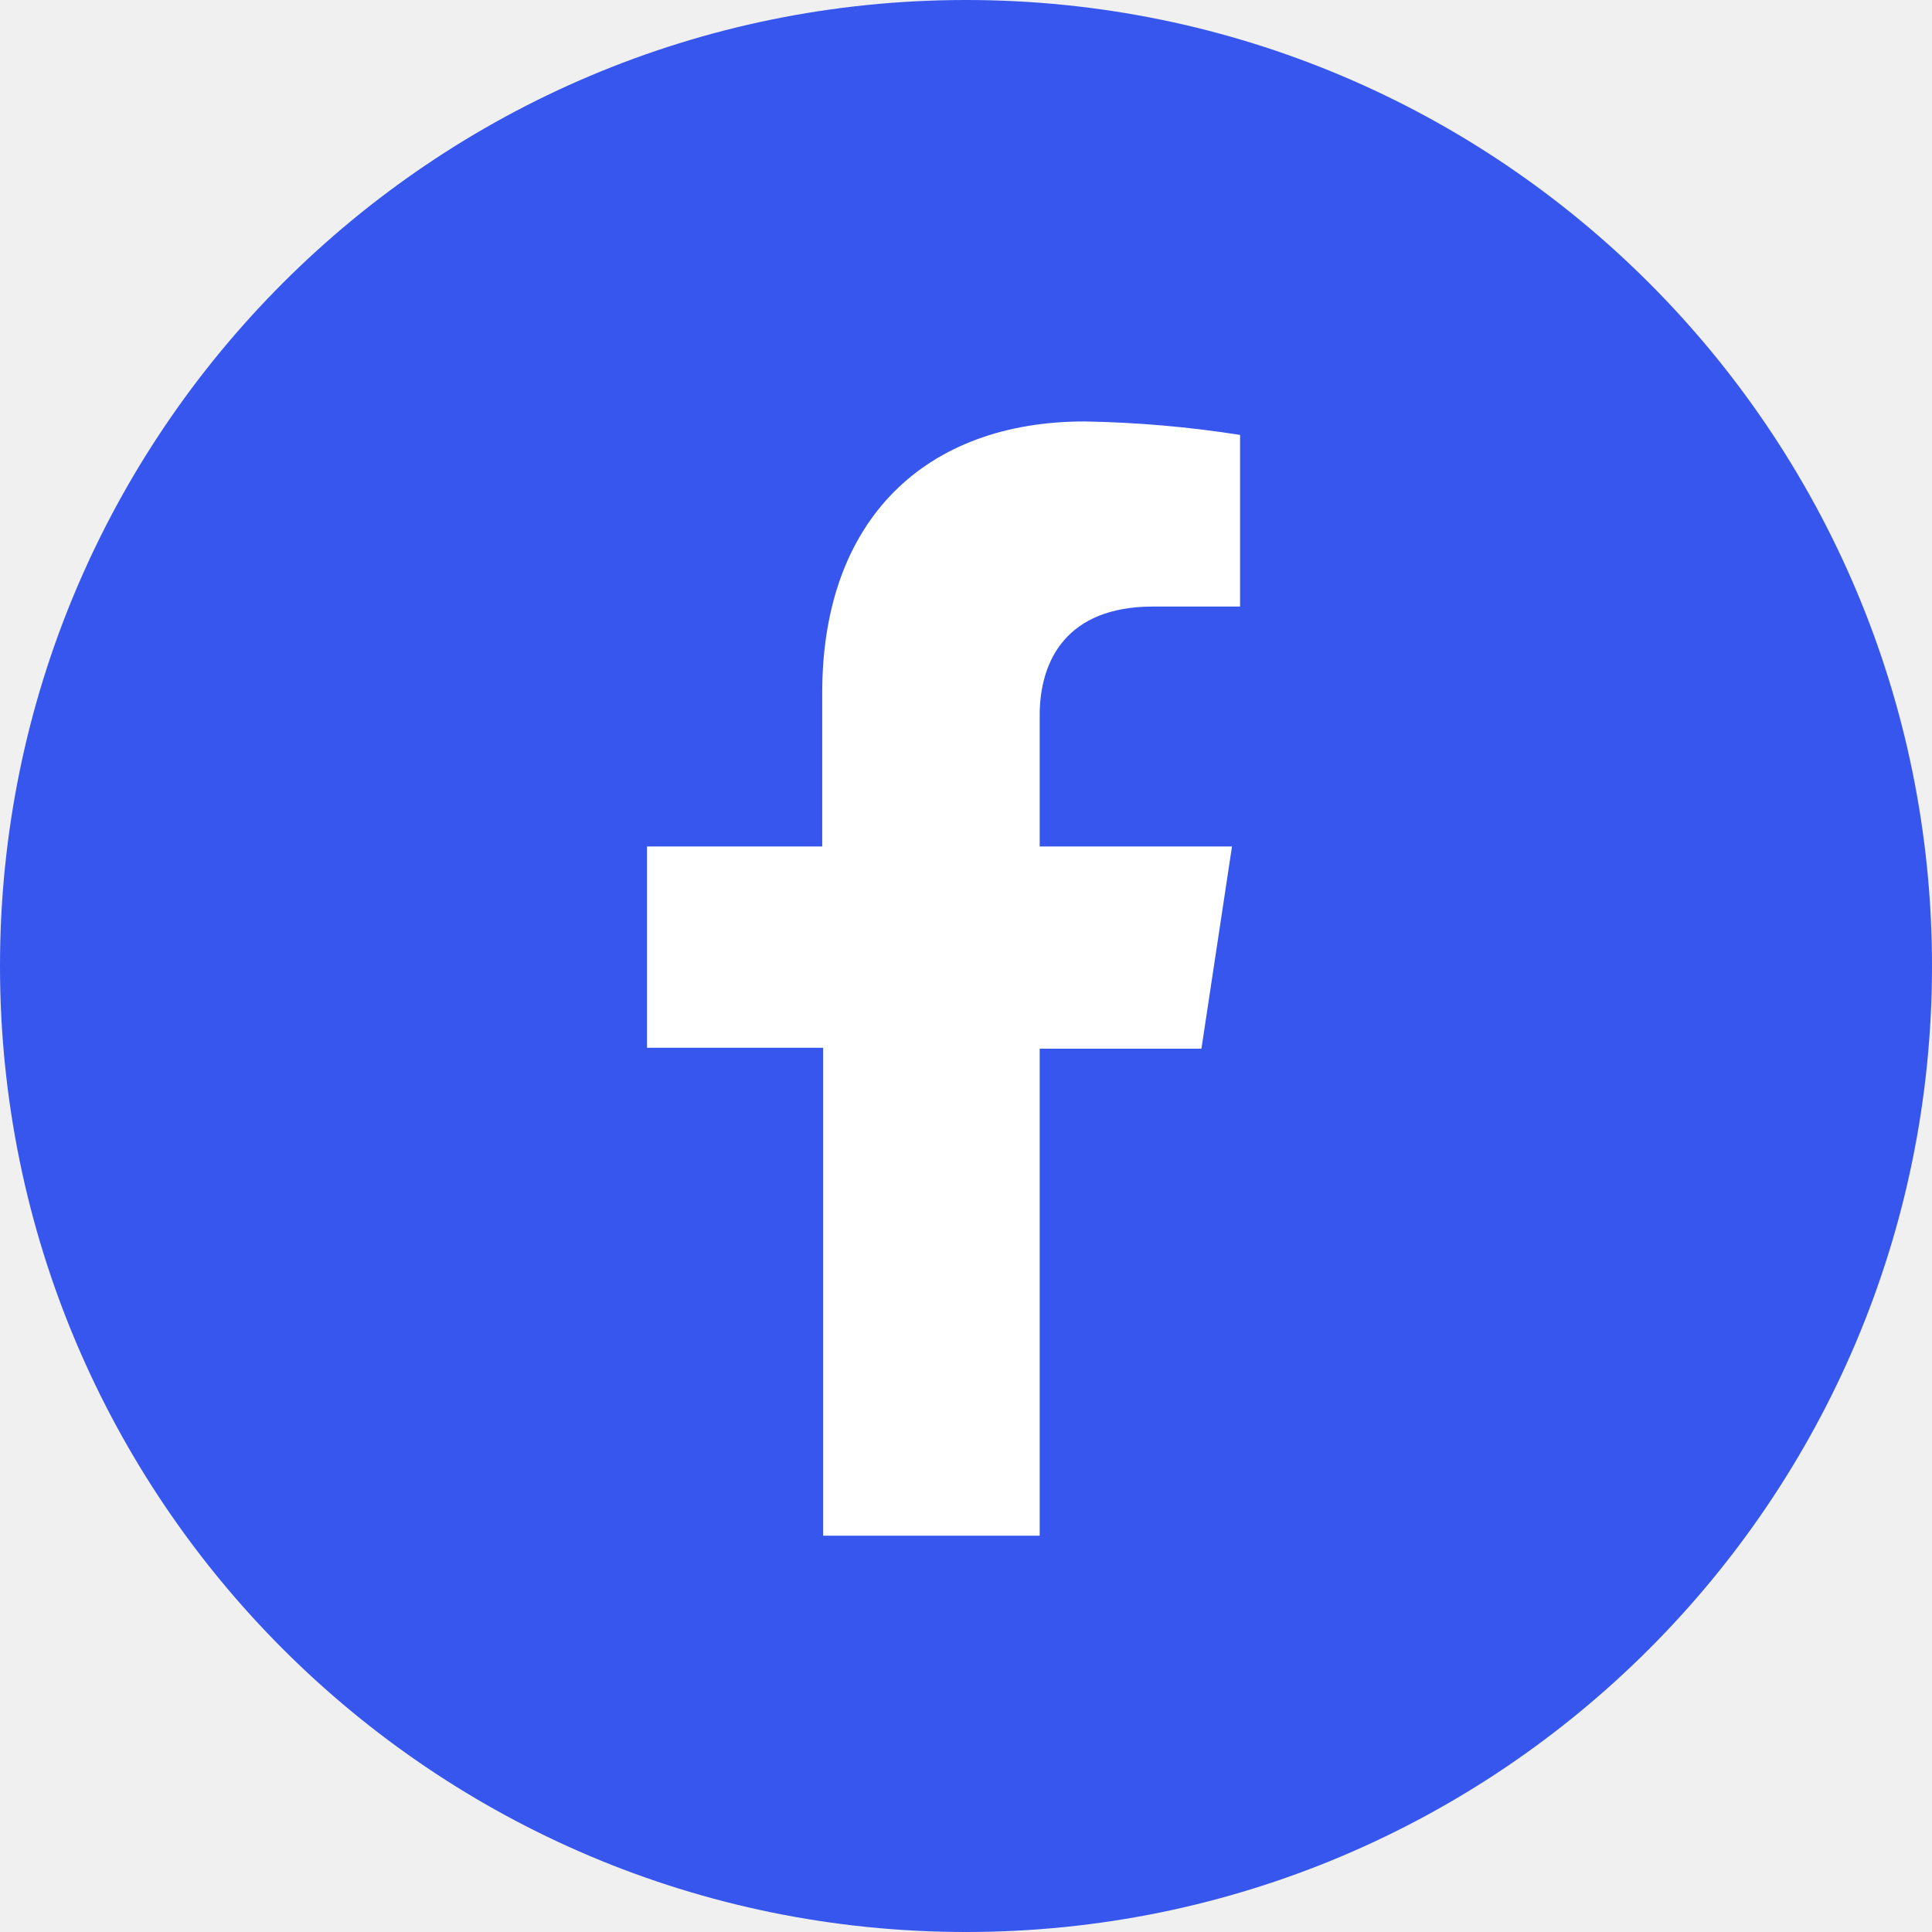
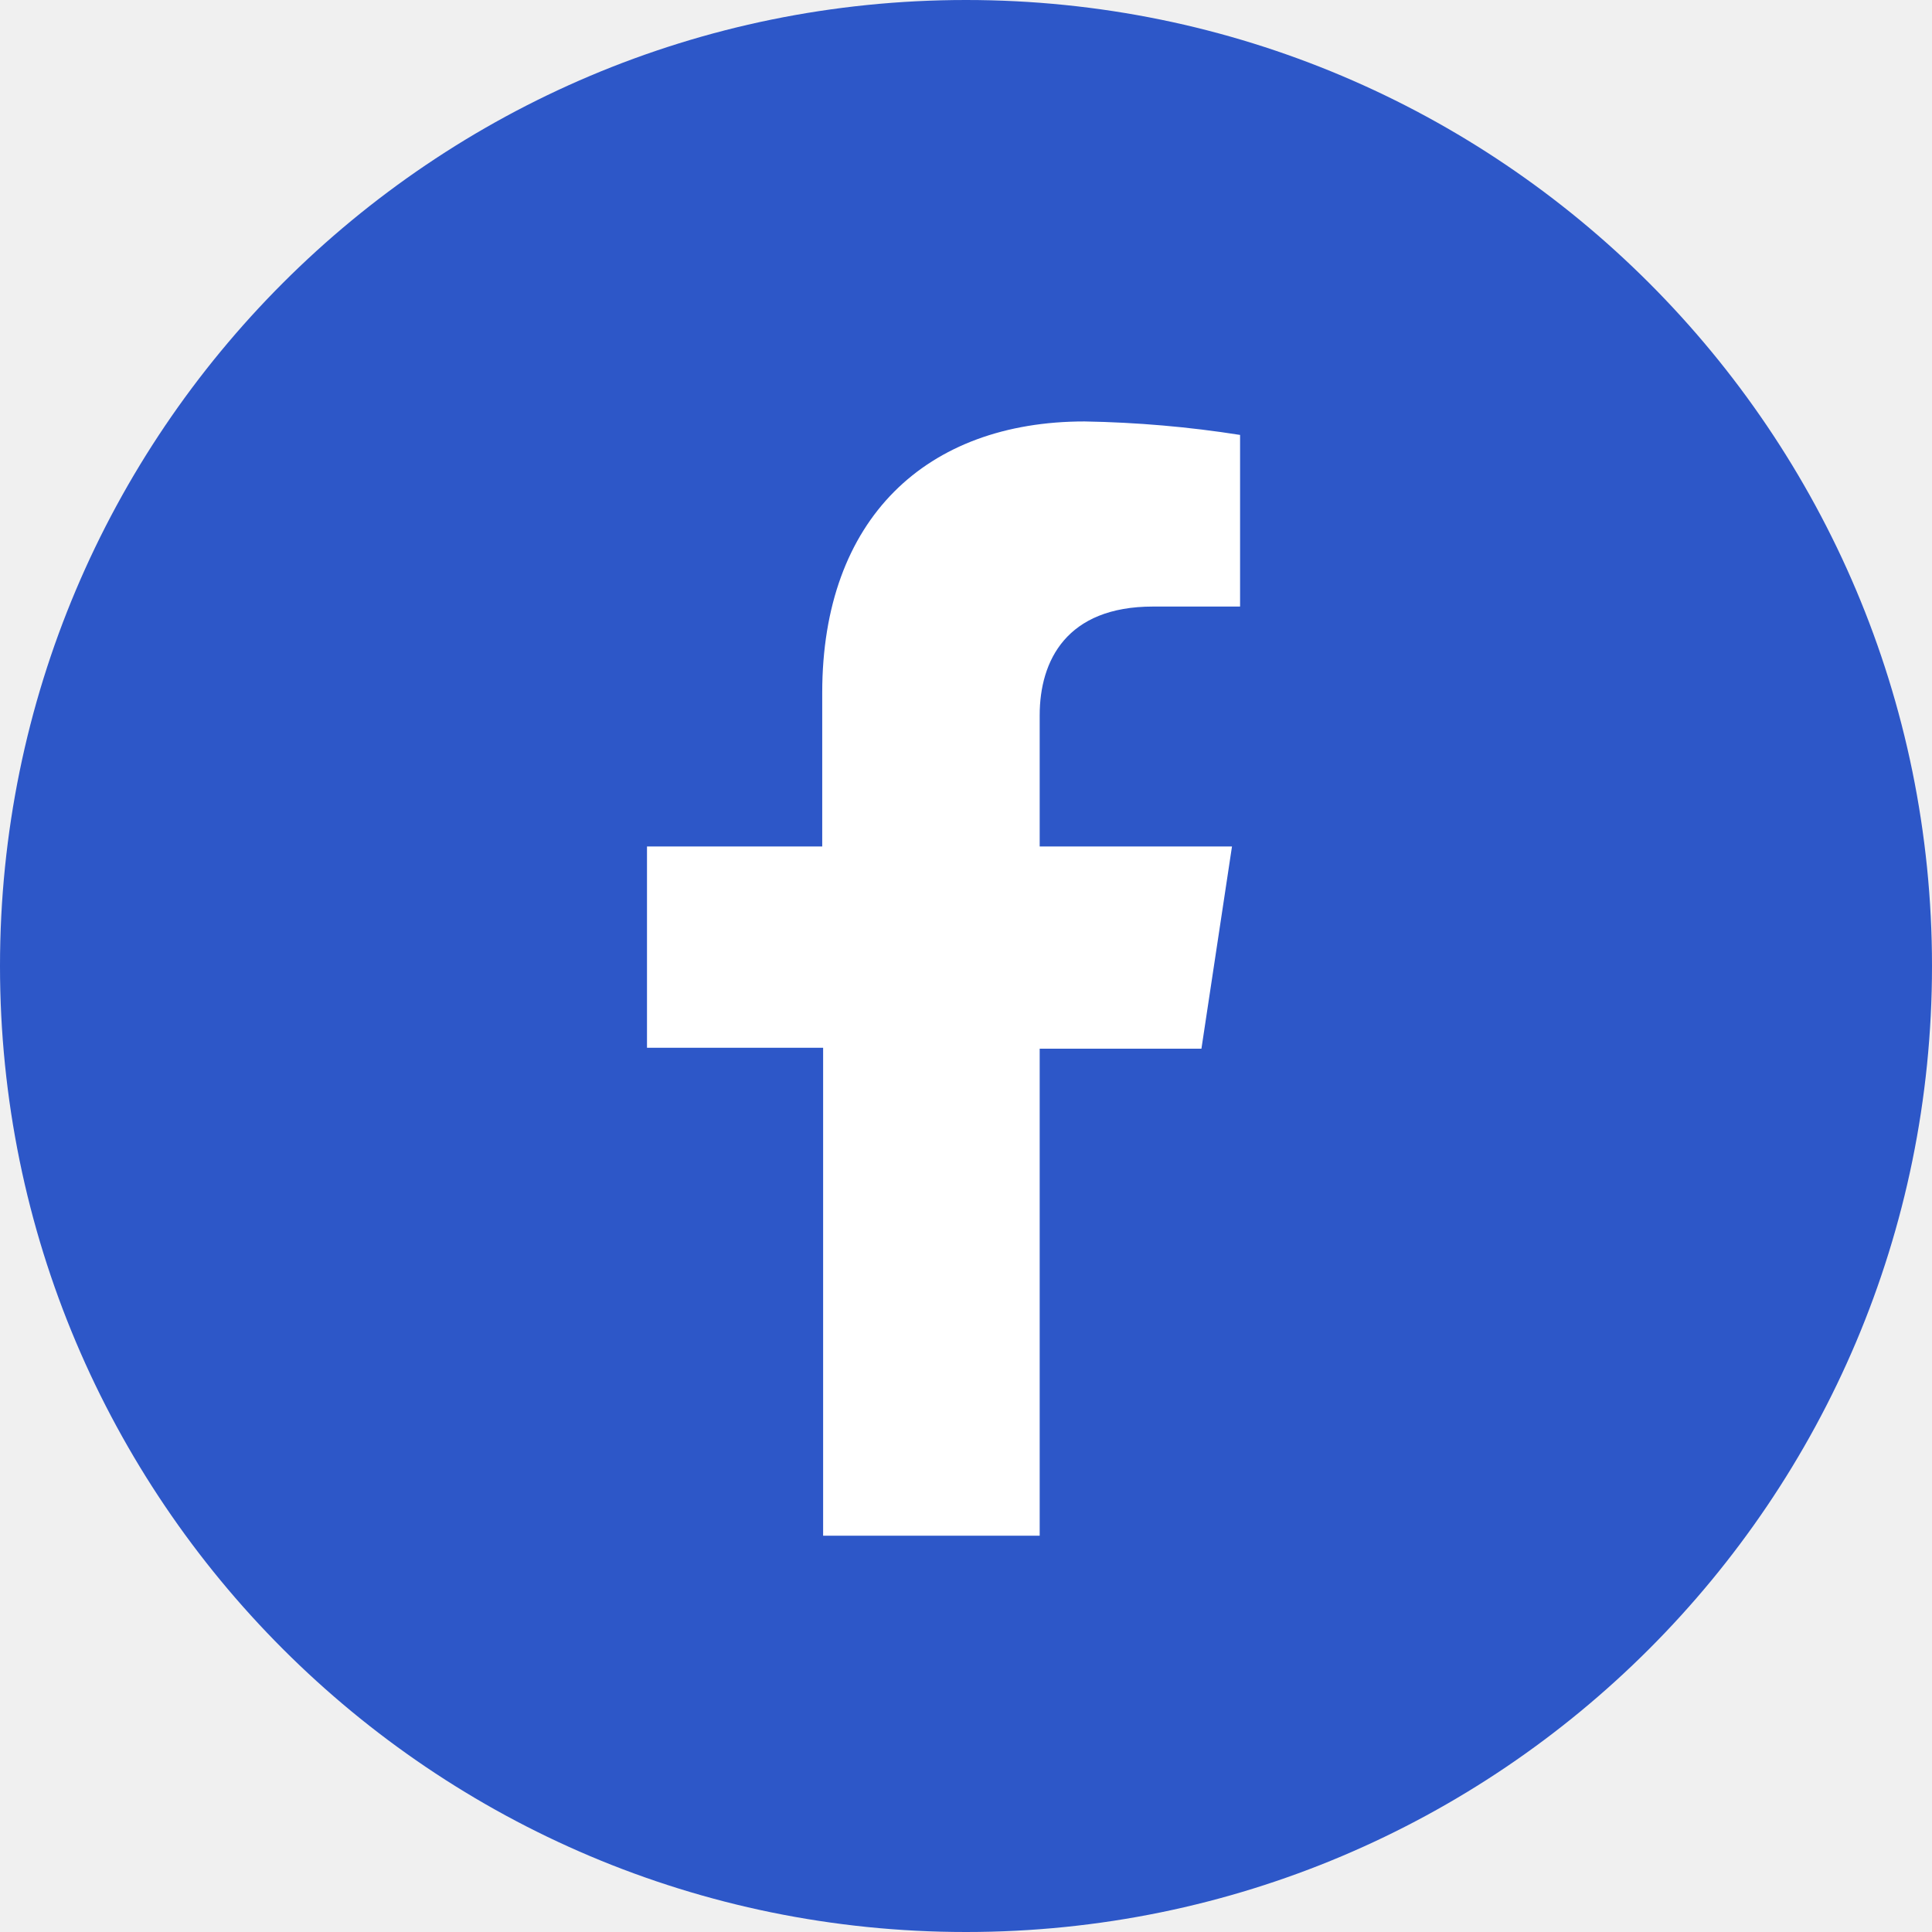
<svg xmlns="http://www.w3.org/2000/svg" version="1.1" id="Icons" x="0px" y="0px" viewBox="0 0 215 215" style="enable-background:new 0 0 215 215;" xml:space="preserve">
  <style type="text/css">
- 	.st0{fill:#3756EE;}
+ 	.st0{fill:#2d57c8;}
	.st1{fill:#FFFFFF;}
</style>
  <g id="Facebook">
    <circle id="Background" class="st0" cx="107.5" cy="107.5" r="107.5" />
    <path id="Facebook-2" class="st1" d="M115.7,116.7h18l3.4-22.5h-21.4V79.6c0-6.1,3-12.1,12.6-12.1h9.7V48.4   c-5.7-0.9-11.5-1.4-17.3-1.5c-17.6,0-29.2,10.8-29.2,30.2v17.1H72v22.4h19.6v54.3h24.1L115.7,116.7z" />
  </g>
</svg>
